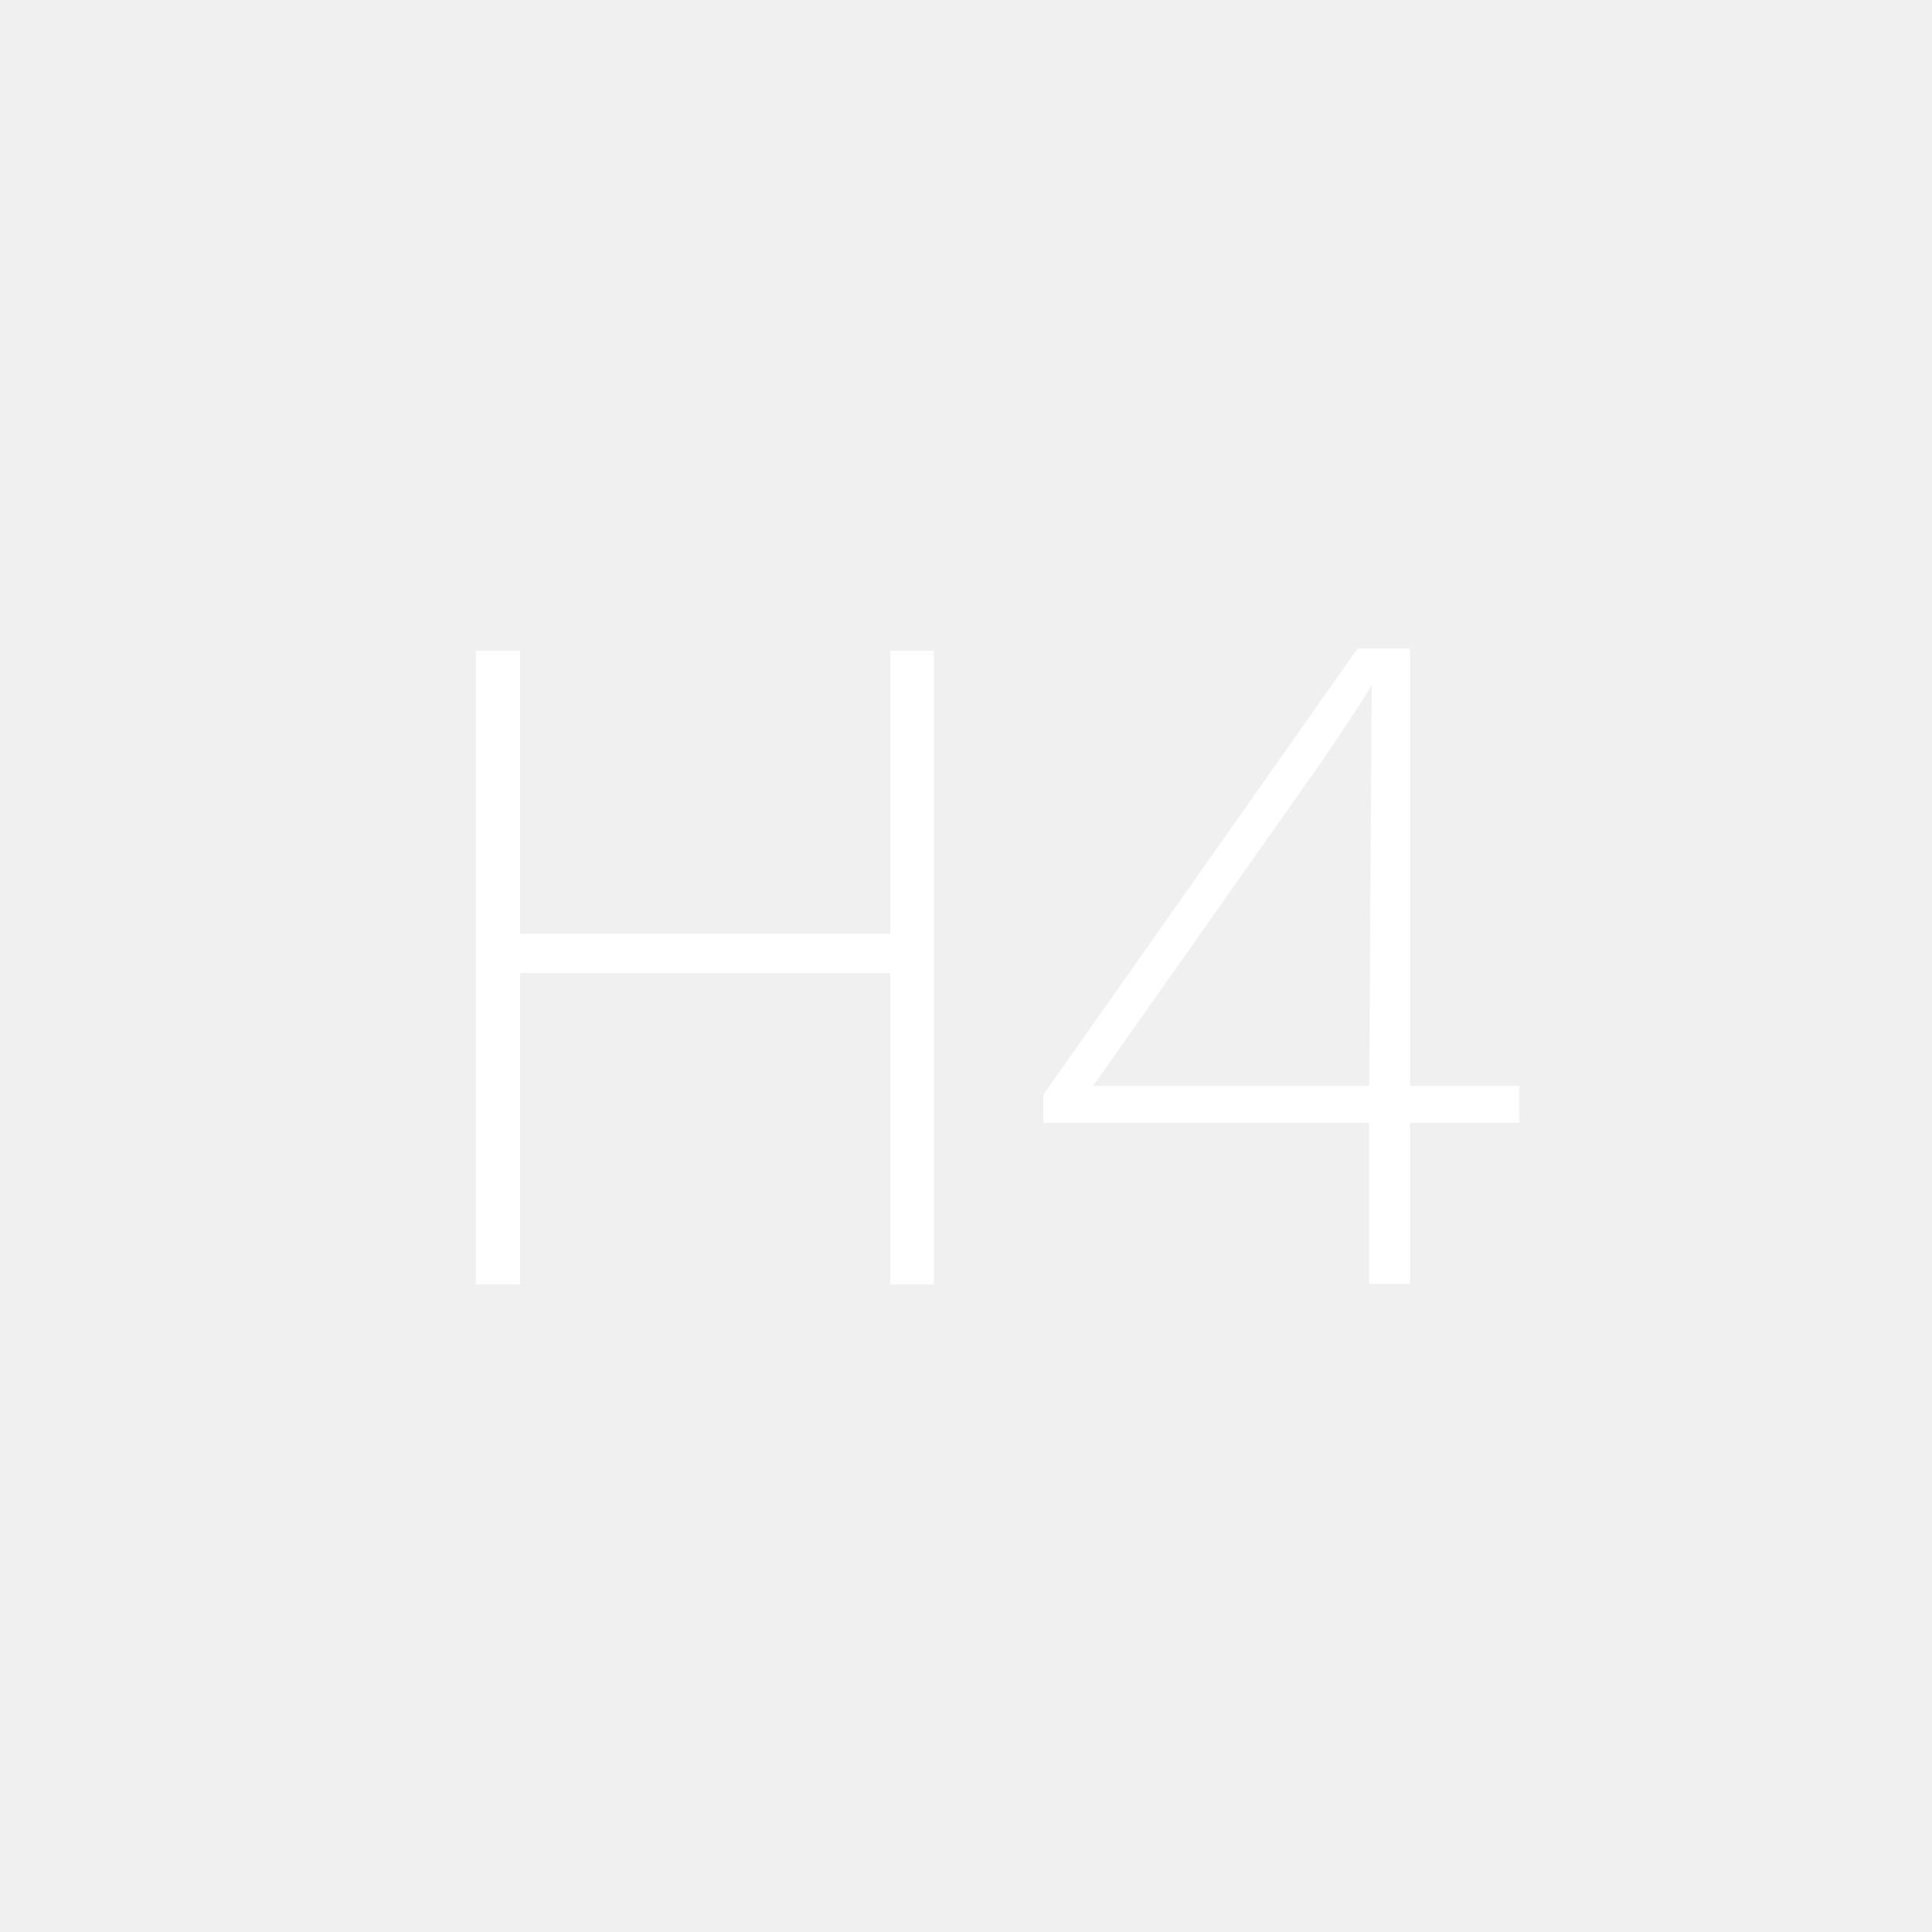
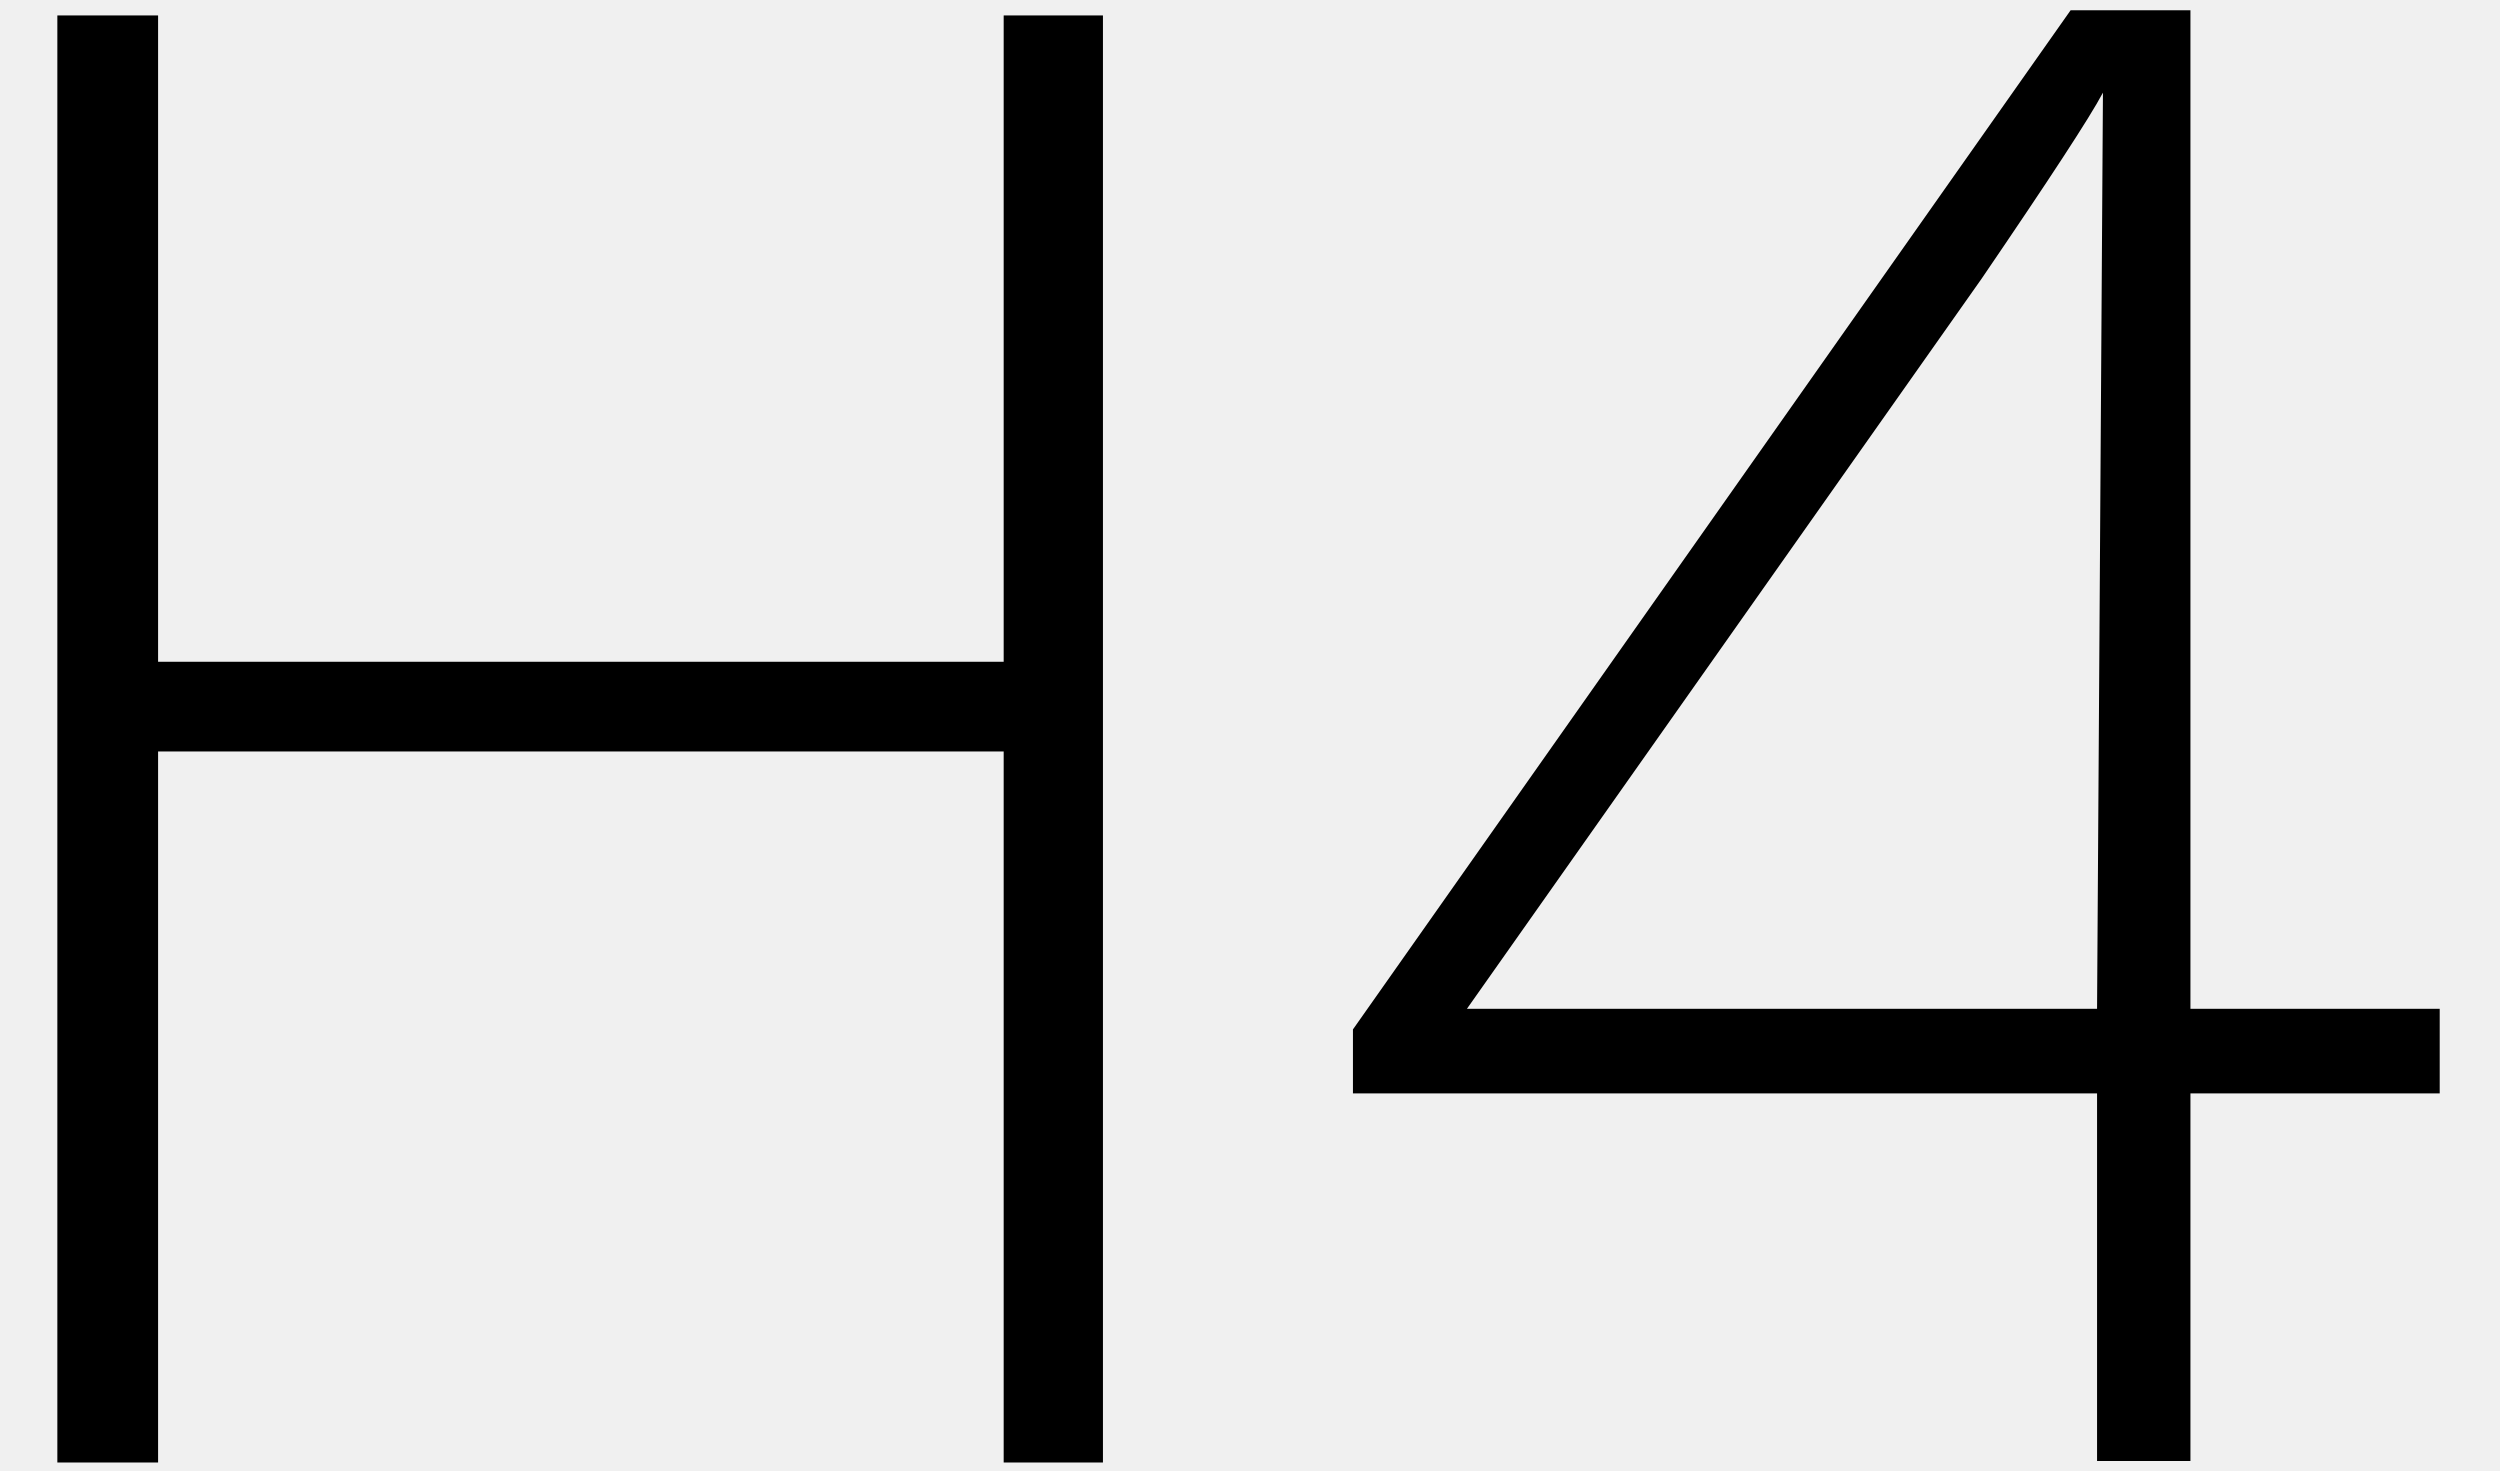
- <svg xmlns="http://www.w3.org/2000/svg" id="Ebene_1" data-name="Ebene 1" viewBox="0 0 60 60">
-   <path d="M29,39.89H27.65V30.22H16.15v9.67H14.78V20.21h1.37V29h11.5V20.21H29Z" fill="#fff" />
-   <path d="M47.18,34.87H43.79v5H42.52v-5H32.4V34l9.76-13.86h1.63V33.72h3.39Zm-4.66-1.15.08-12.46c-.18.34-.73,1.18-1.65,2.53l-7,9.93Z" fill="#fff" />
+ <svg xmlns="http://www.w3.org/2000/svg" viewBox="14 20 34 20">
+   <path d="M29,39.89H27.65V30.22H16.15v9.67H14.78V20.21h1.37V29h11.5V20.21H29Z" fill="currentcolor" />
+   <path d="M47.18,34.87H43.79v5H42.52v-5H32.4V34l9.76-13.86h1.63V33.72h3.39Zm-4.66-1.15.08-12.46c-.18.34-.73,1.18-1.65,2.53l-7,9.93Z" fill="currentcolor" />
</svg>
